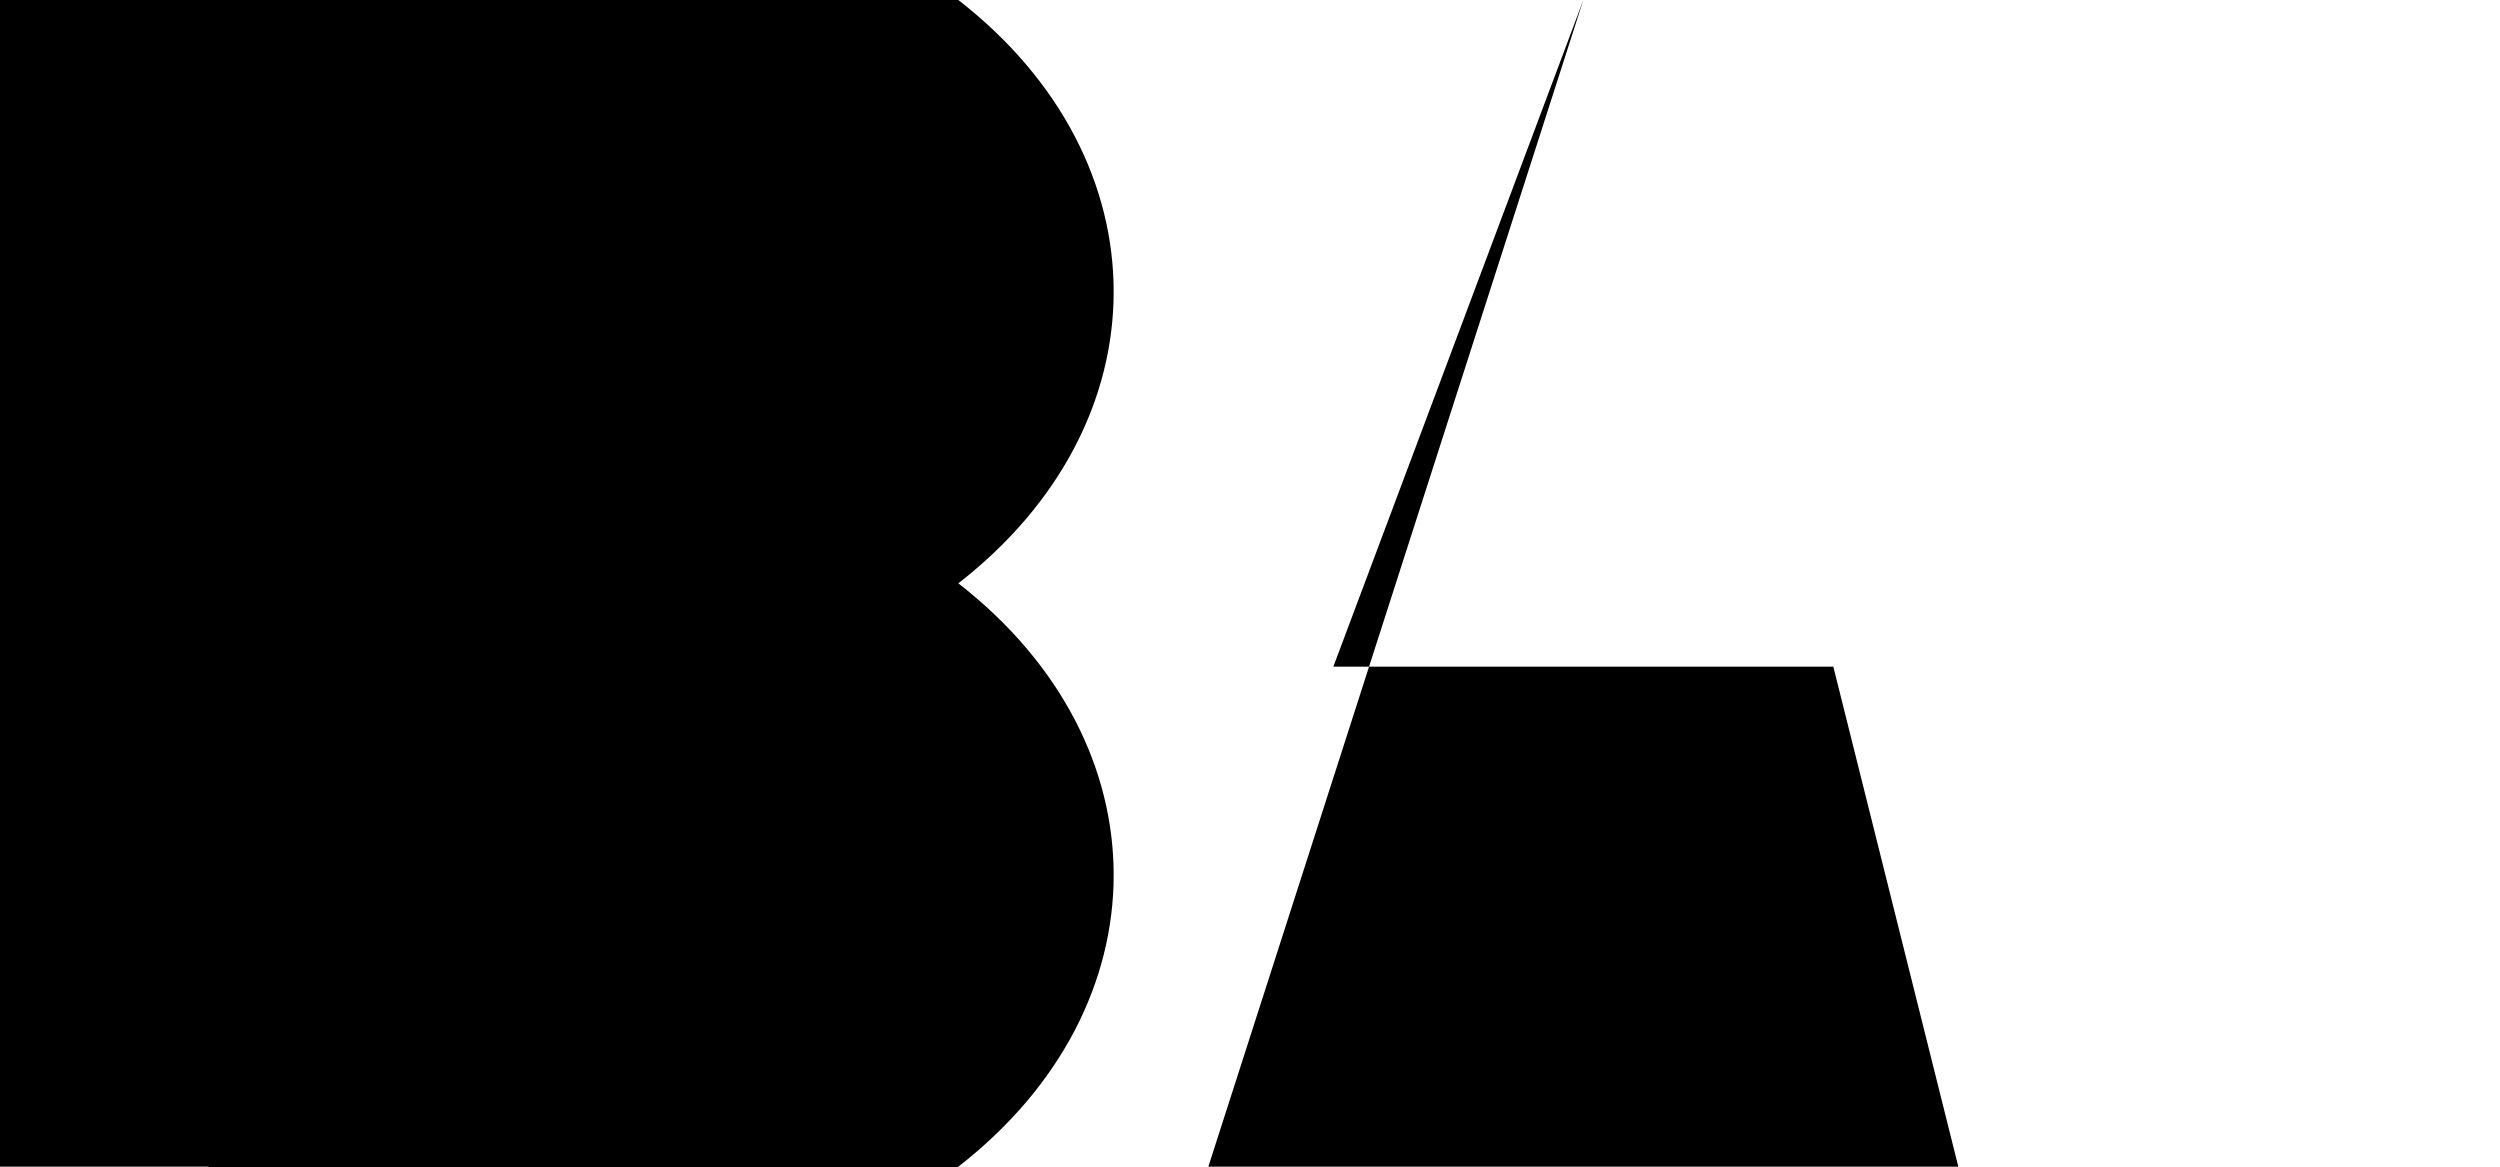
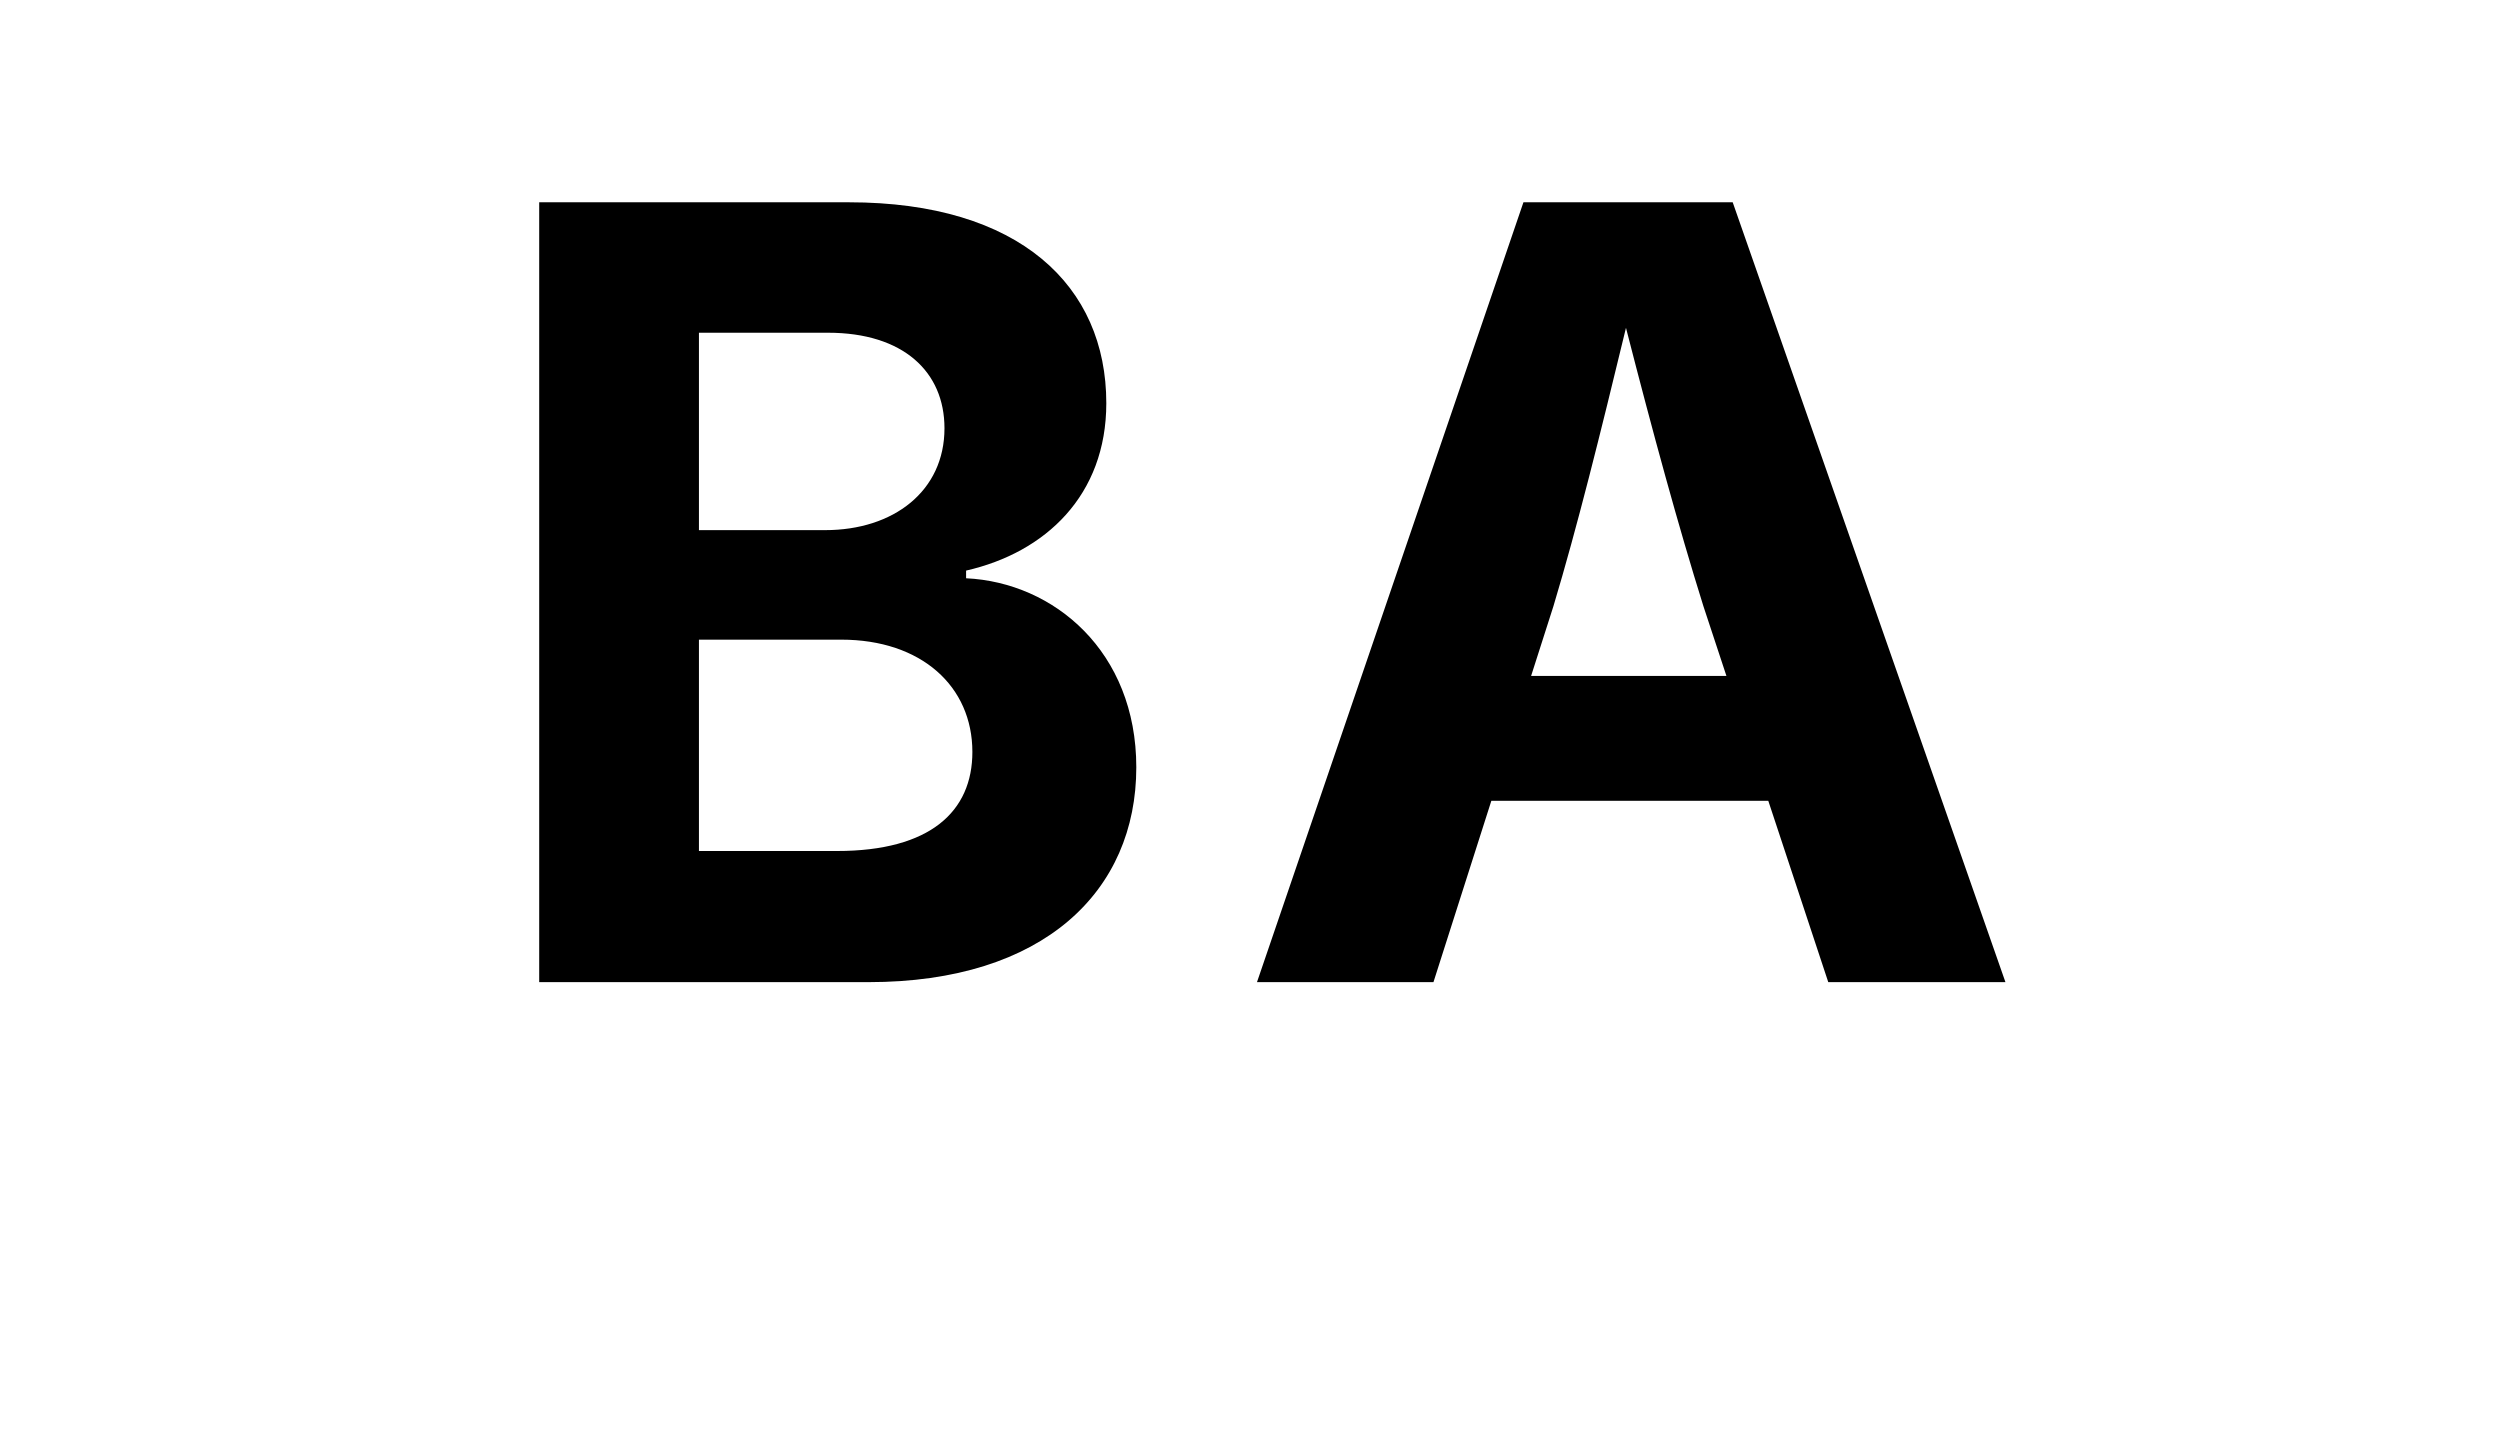
- <svg xmlns="http://www.w3.org/2000/svg" viewBox="0 0 120 56" preserveAspectRatio="xMidYMid meet" aria-hidden="true">
-   <path fill="currentColor" d="M 0 0 L 10 0 L 10 56 L 0 56 Z        M 10 0 A 18 14 0 0 1 46 28 A 18 14 0 0 1 10 0 Z        M 10 28 A 18 14 0 0 1 46 56 A 18 14 0 0 1 10 28 Z" />
-   <path fill="currentColor" d="M 58 56 L 76 0 L 64 32 L 88 32 L 94 56 Z" />
+ <svg xmlns="http://www.w3.org/2000/svg" viewBox="0 0 56 32" preserveAspectRatio="xMidYMid meet" aria-hidden="true">
+   <text x="28" y="22" text-anchor="middle" fill="currentColor" font-family="system-ui, -apple-system, 'Segoe UI', sans-serif" font-size="24" font-weight="700" letter-spacing="0.05em">
+     BA
+   </text>
</svg>
